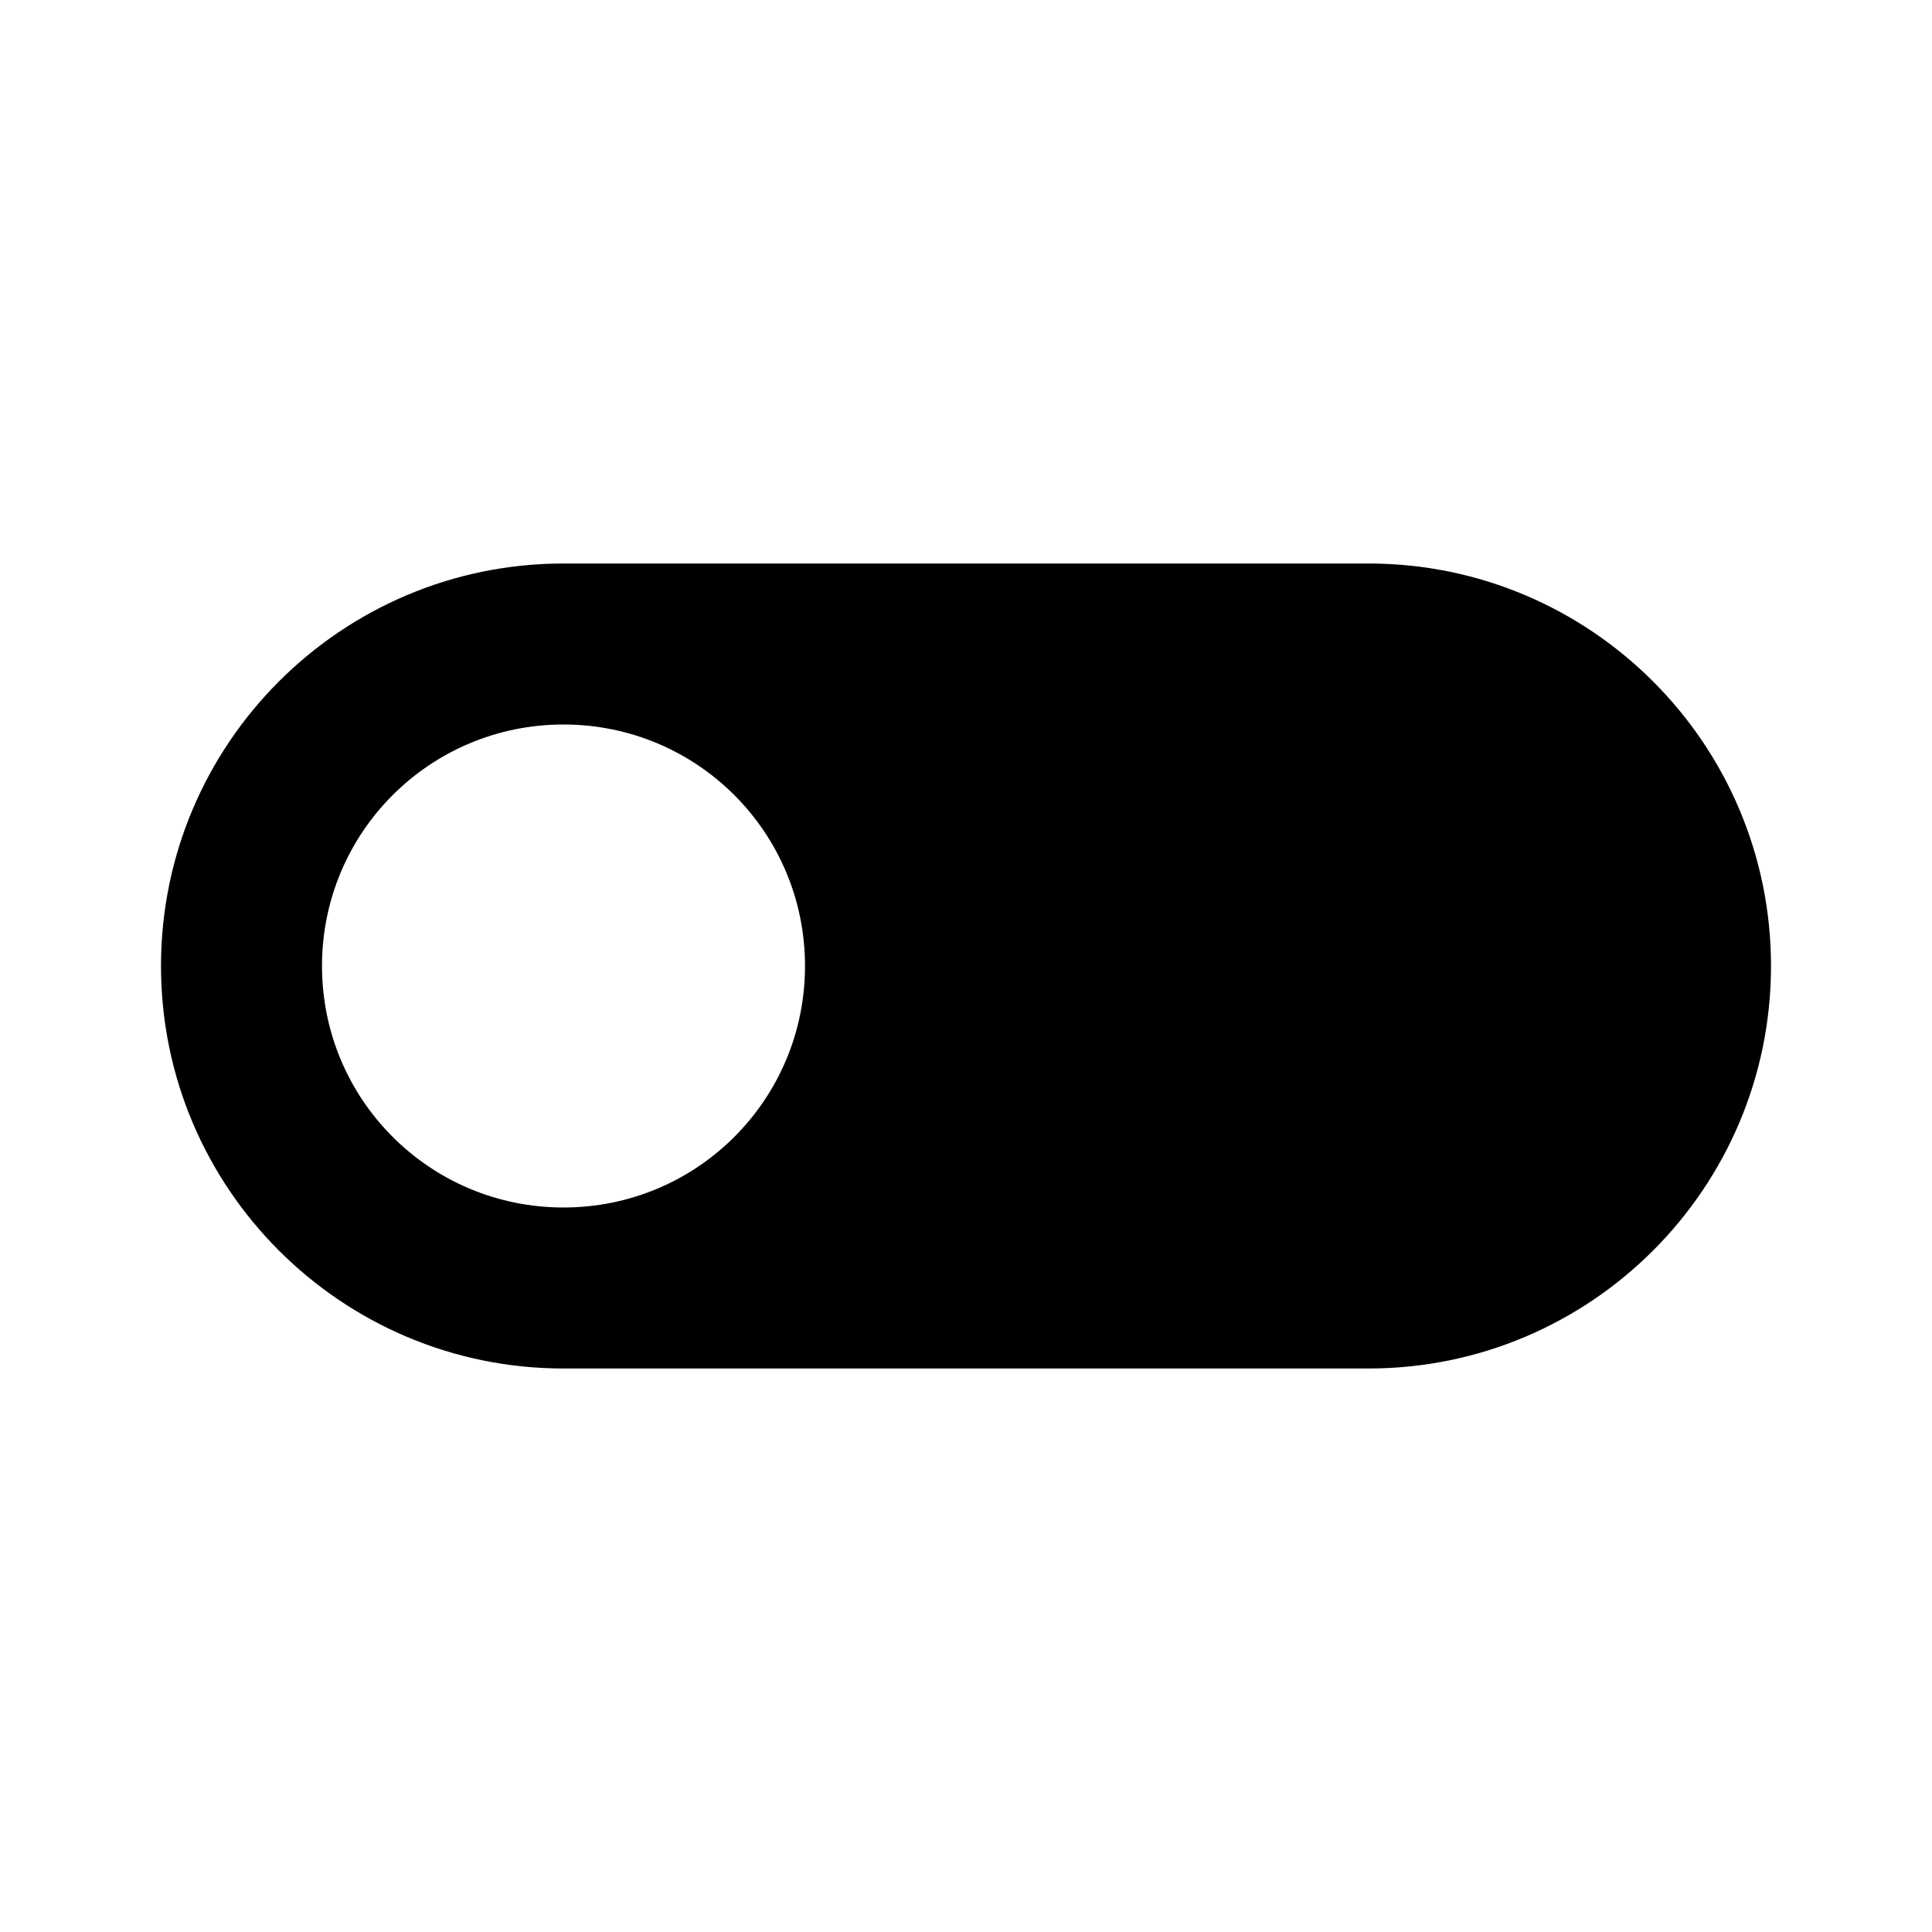
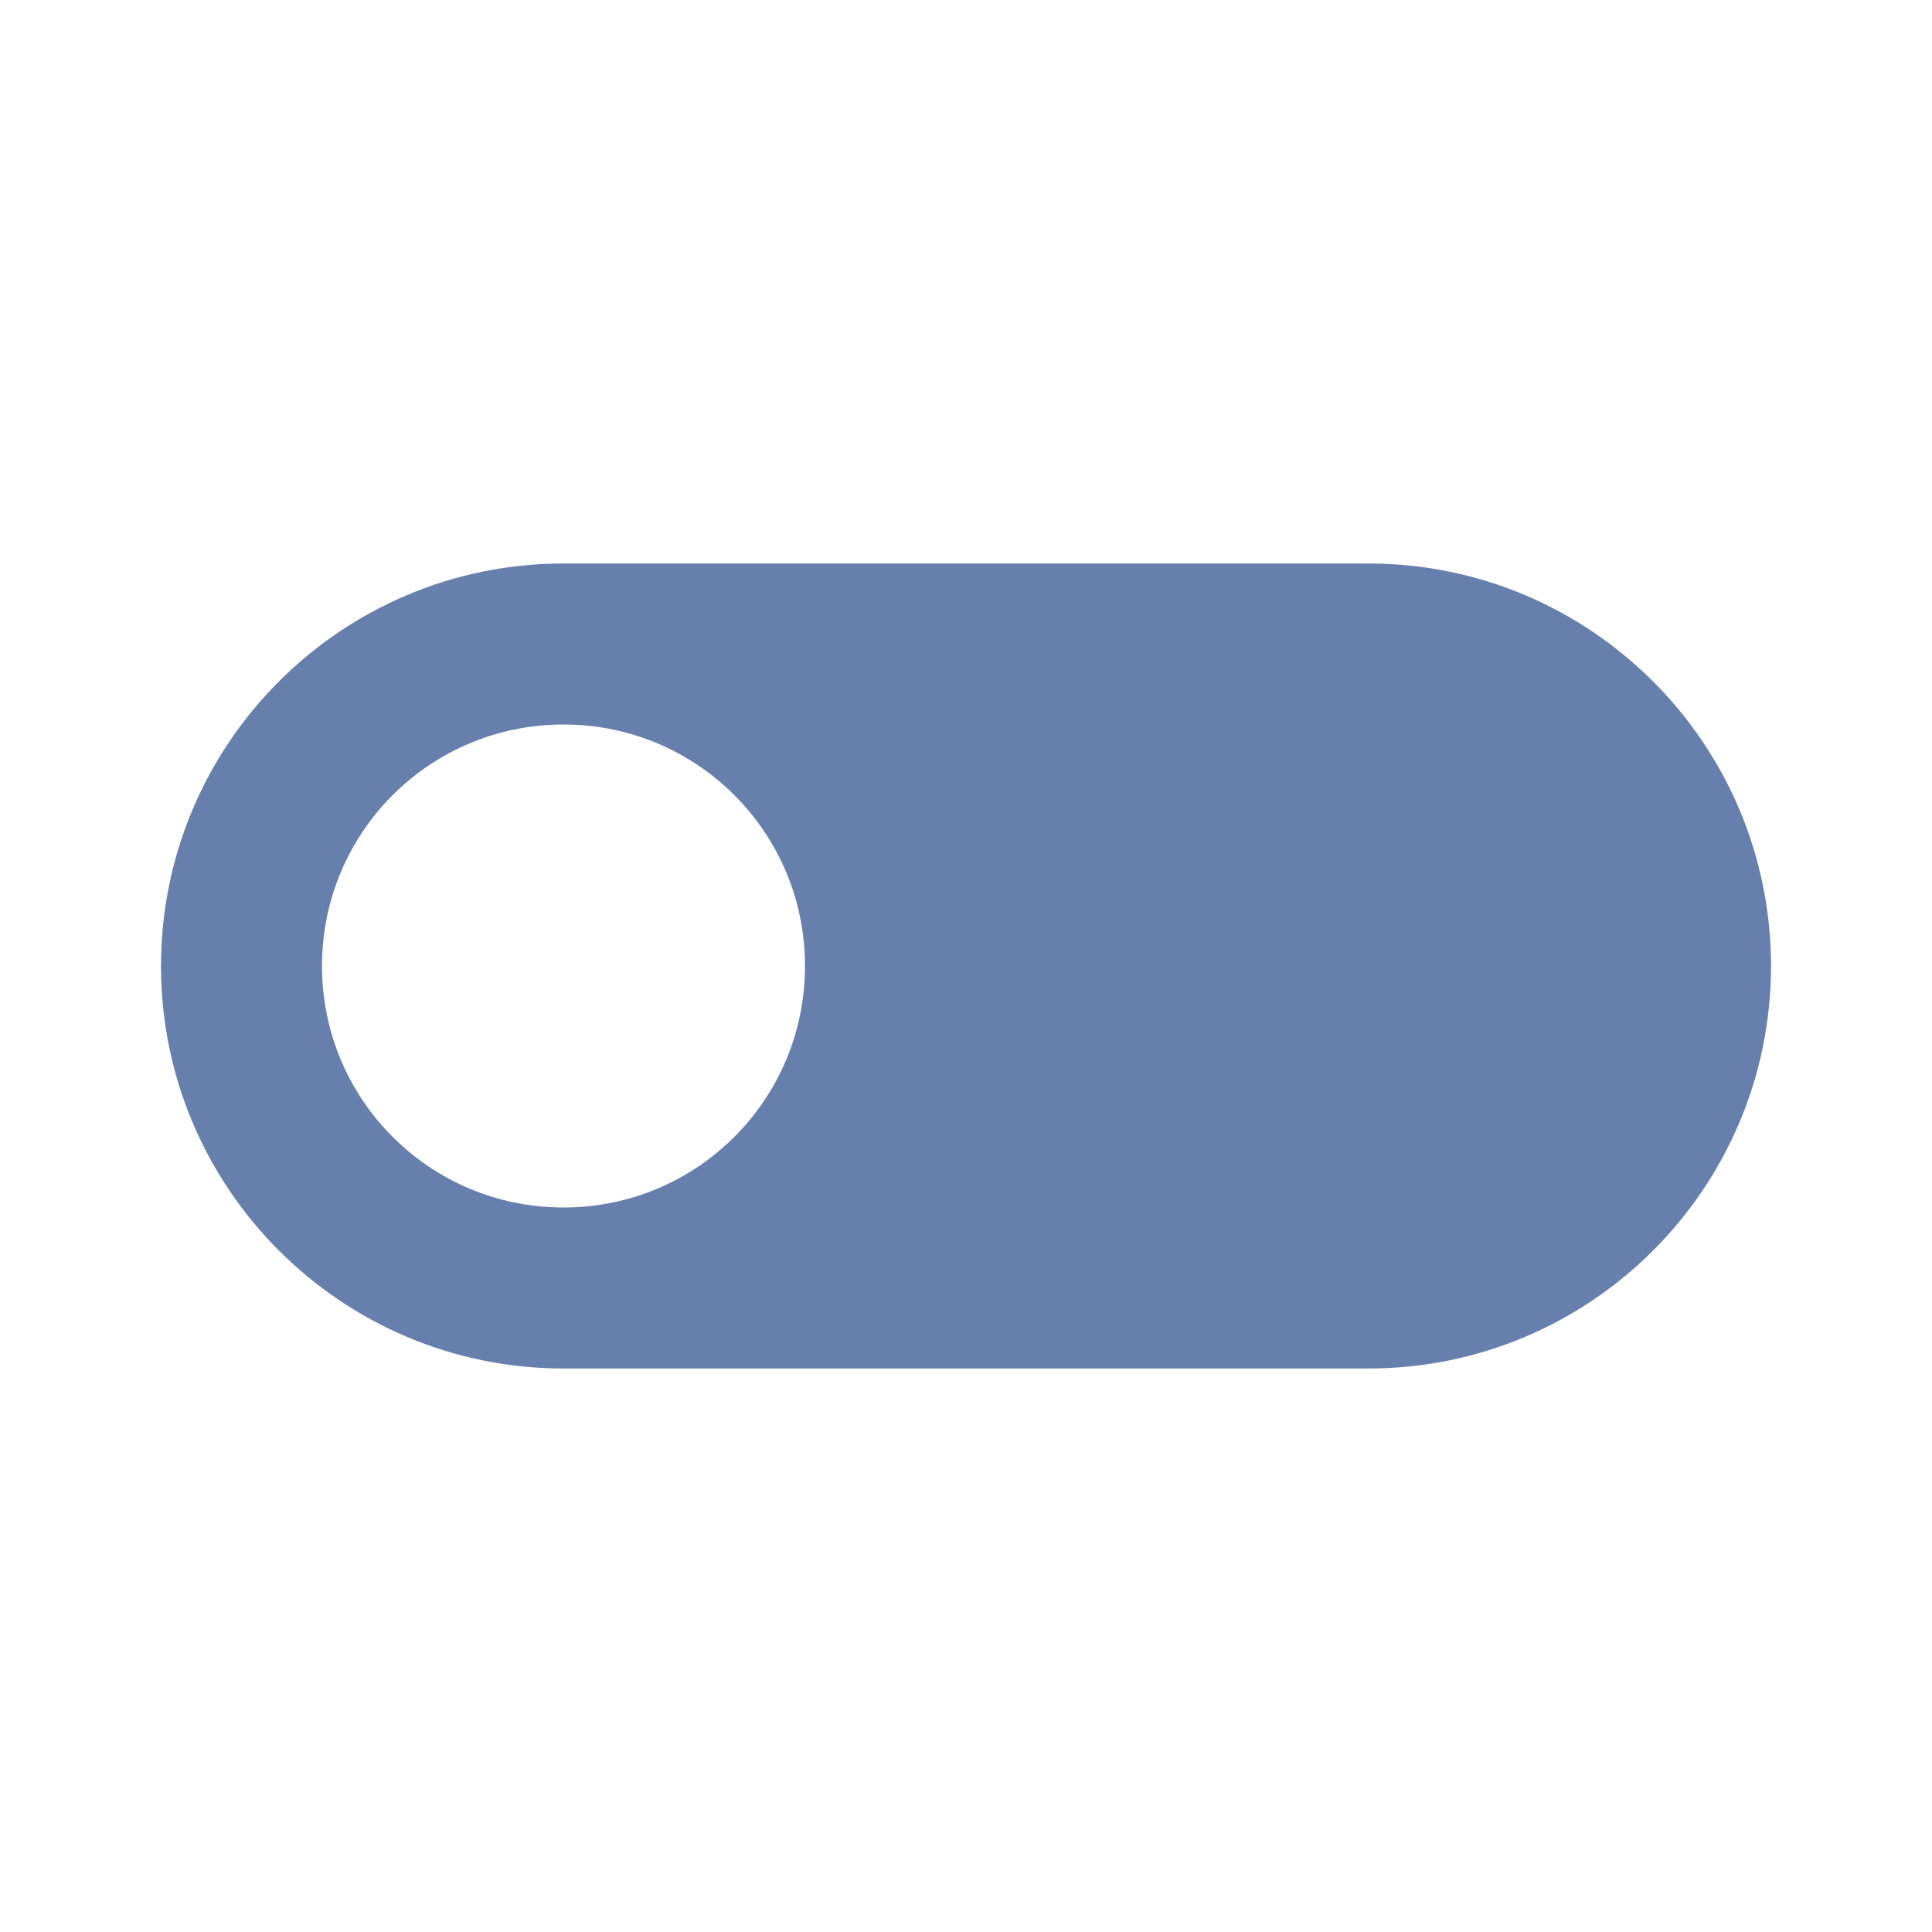
- <svg xmlns="http://www.w3.org/2000/svg" width="24" height="24" viewBox="0 0 24 24">
+ <svg xmlns="http://www.w3.org/2000/svg" width="24" height="24" viewBox="0 0 24 24" fill="#677FAC">
  <path d="M17 7H7c-2.76 0-5 2.24-5 5s2.24 5 5 5h10c2.76 0 5-2.24 5-5s-2.24-5-5-5zM7 15c-1.66 0-3-1.34-3-3s1.34-3 3-3 3 1.34 3 3-1.34 3-3 3z" />
  <path fill="none" d="M0 0h24v24H0z" />
</svg>
